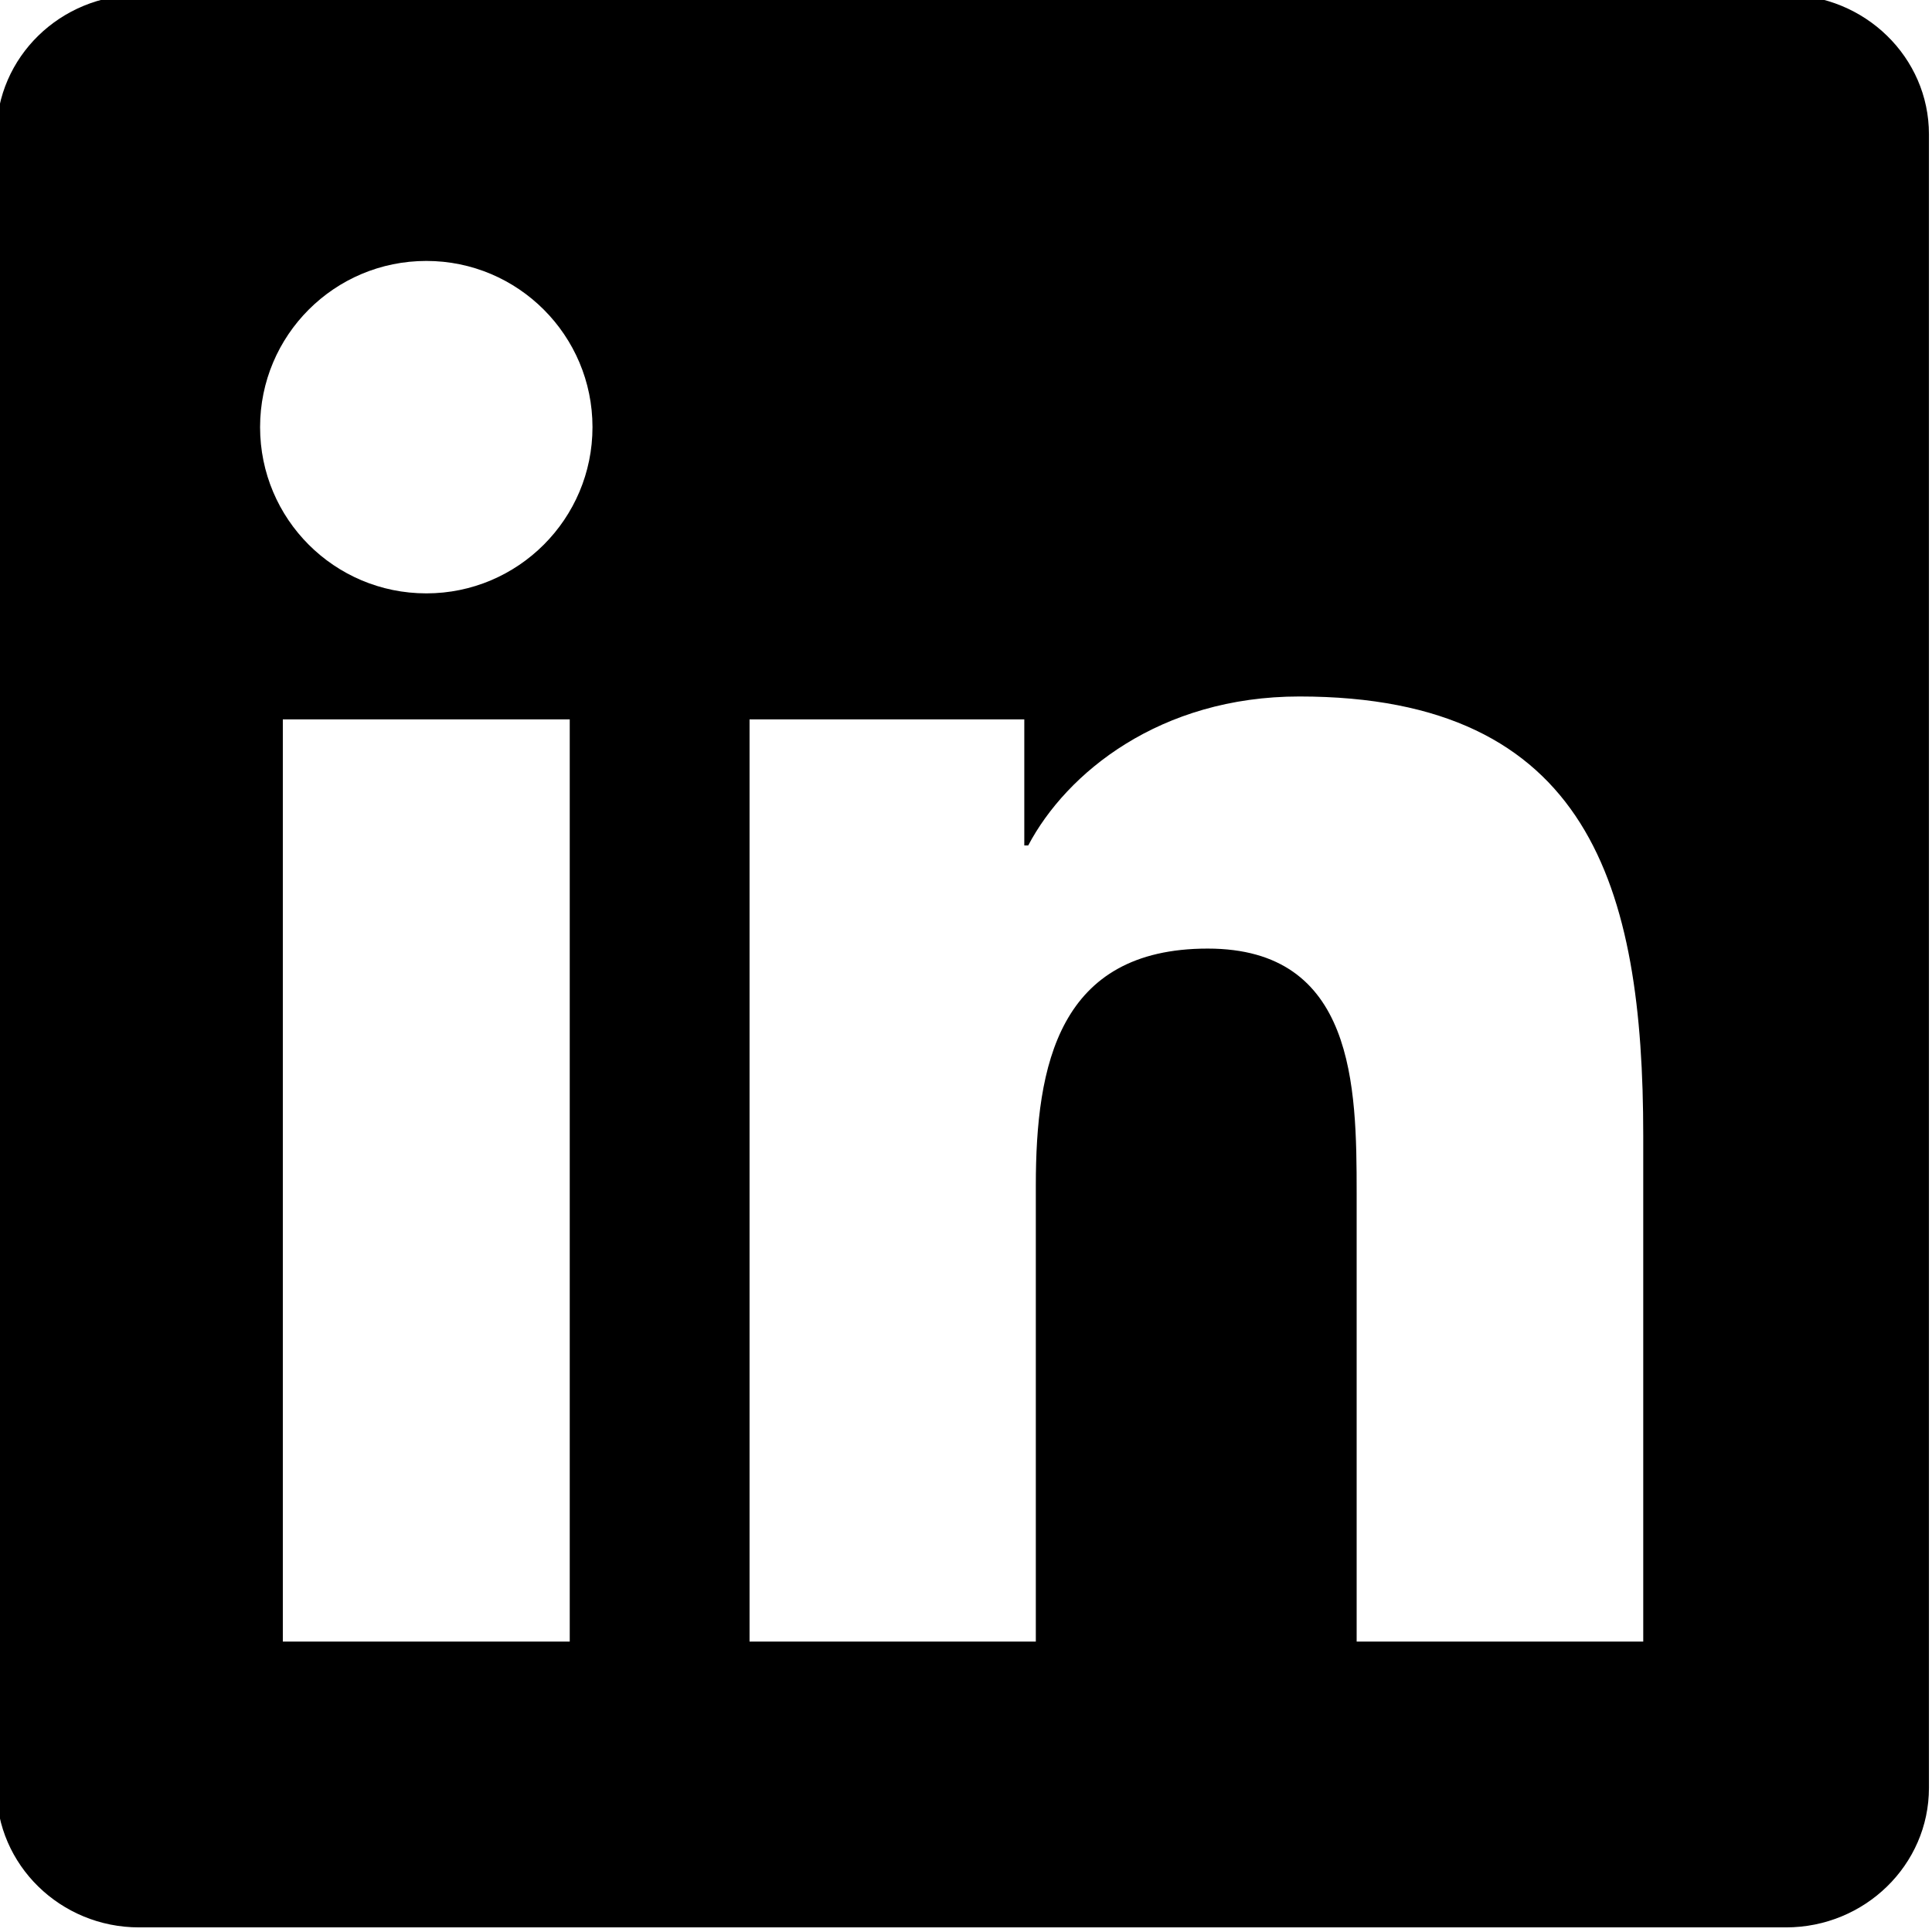
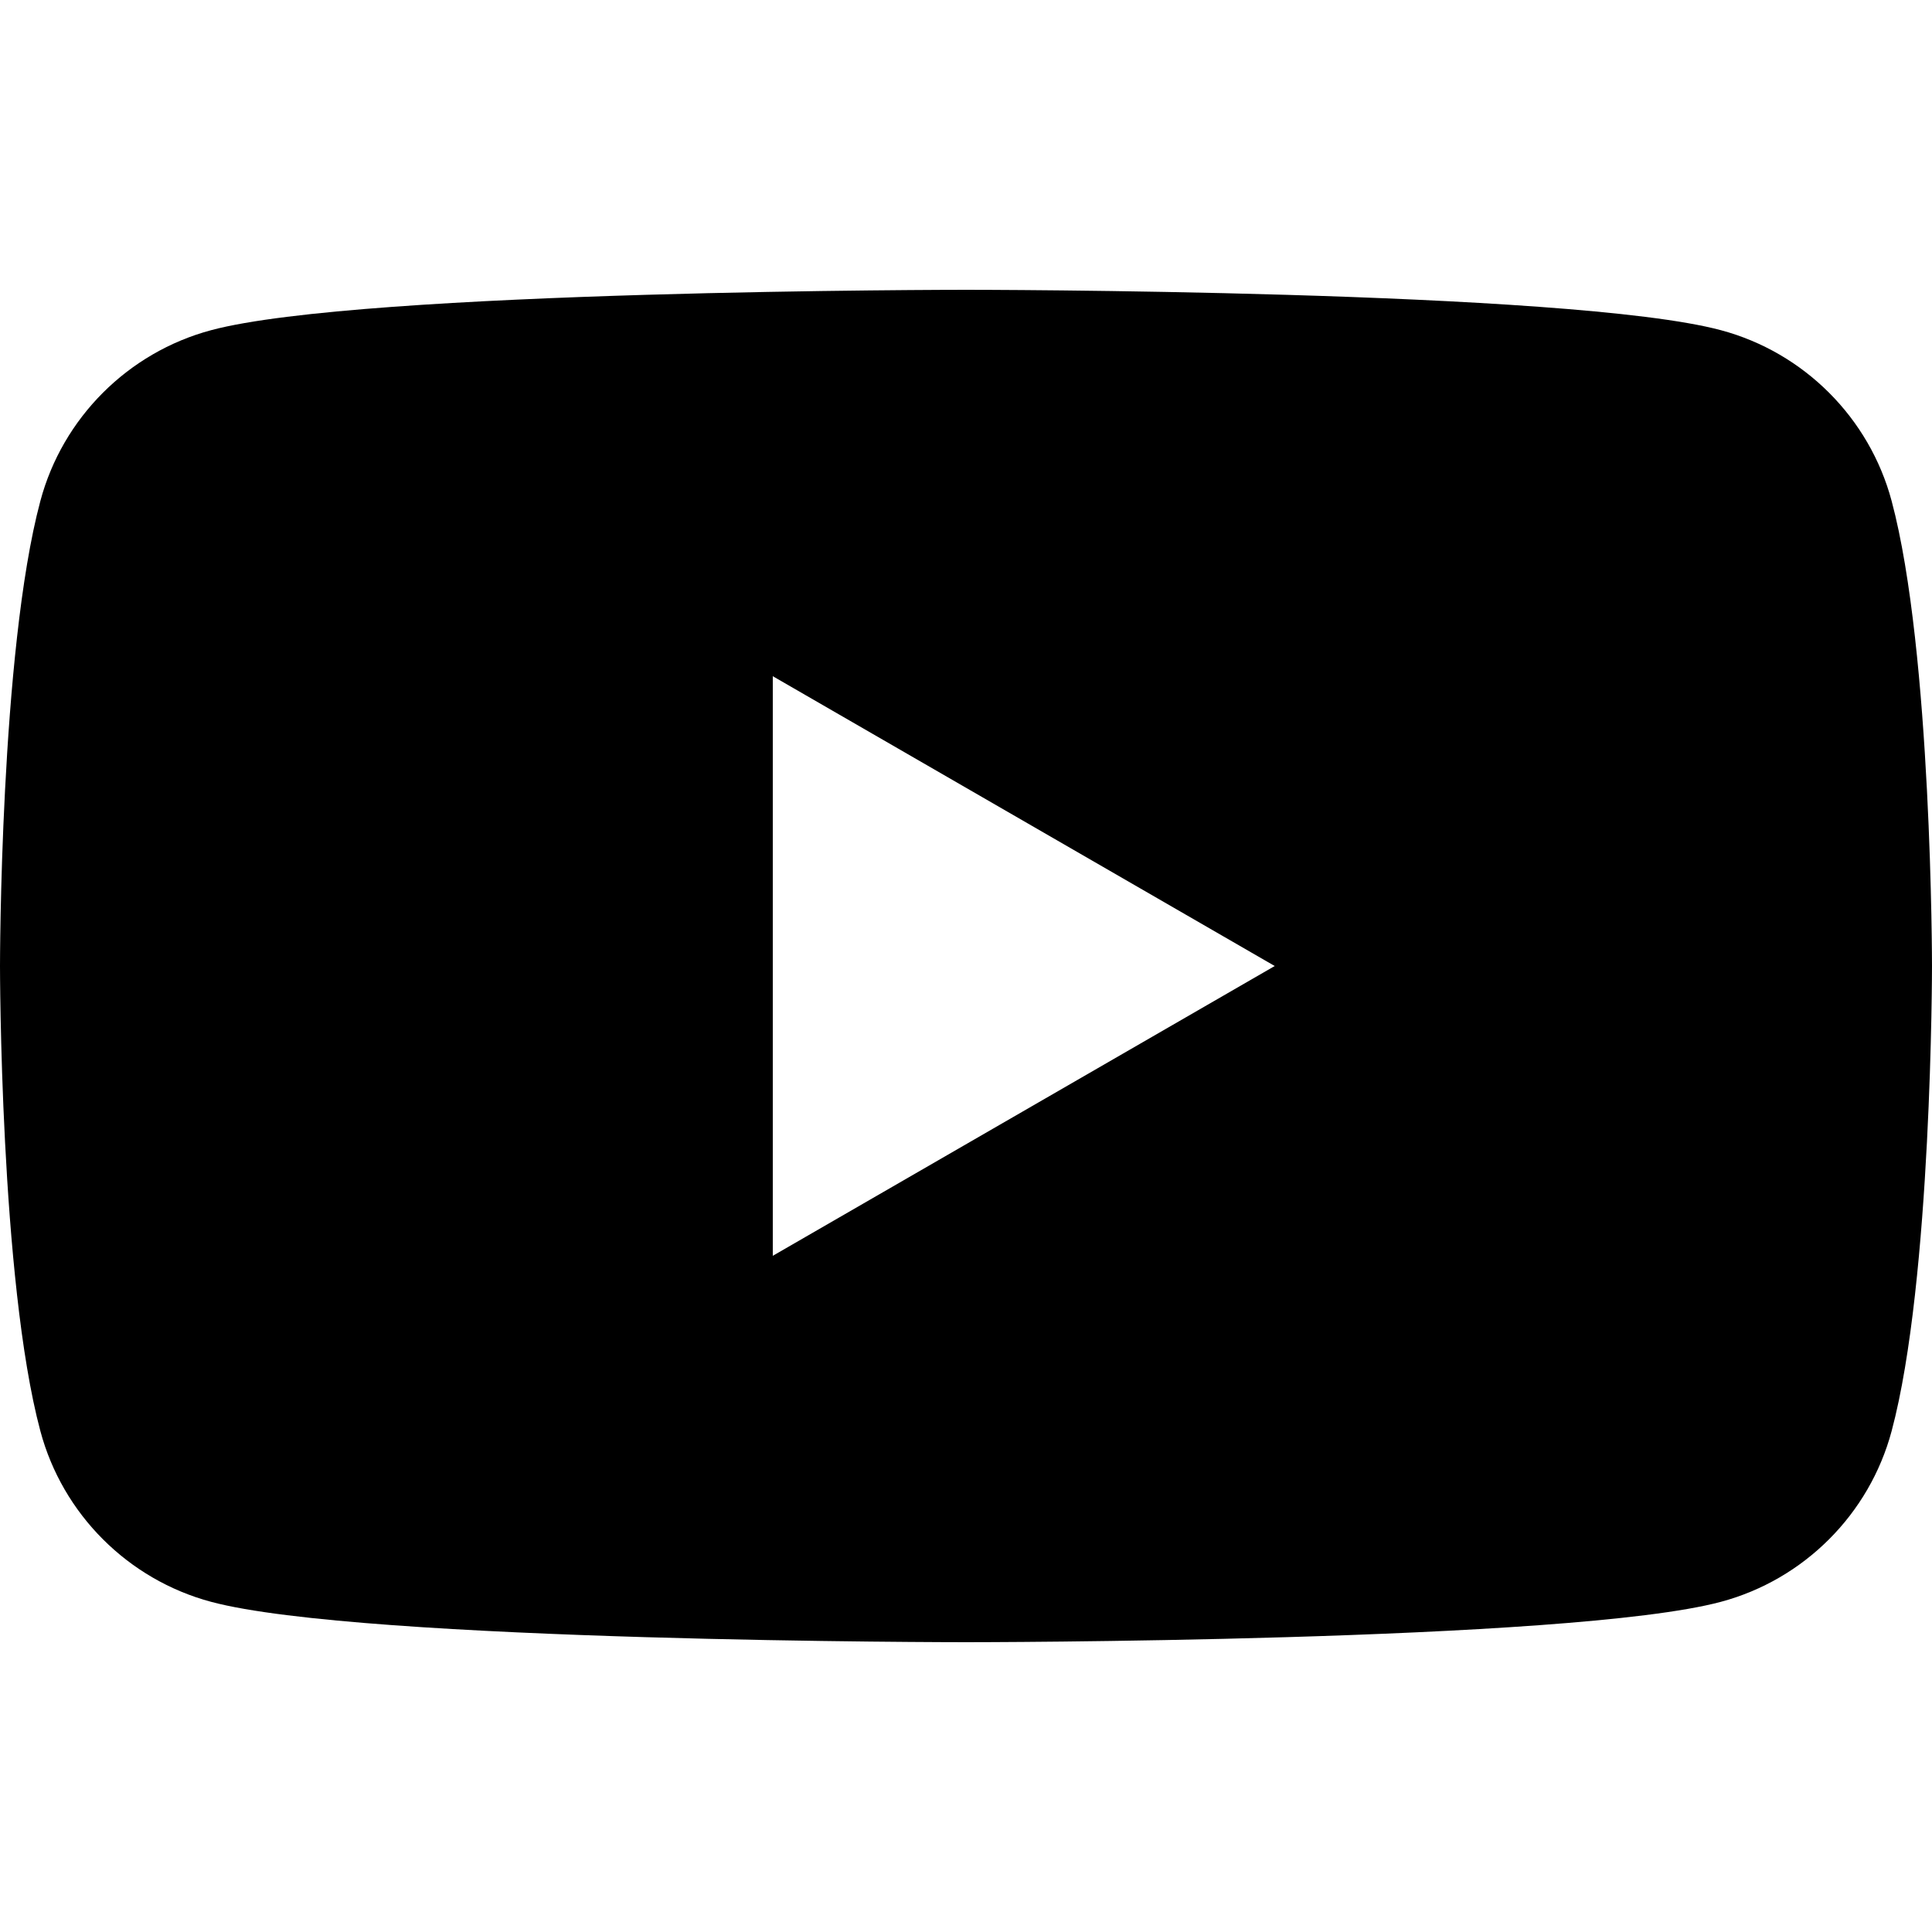
<svg xmlns="http://www.w3.org/2000/svg" height="100%" style="fill-rule:evenodd;clip-rule:evenodd;stroke-linejoin:round;stroke-miterlimit:2;" version="1.1" viewBox="0 0 512 512" width="100%" xml:space="preserve">
-   <path d="M473.305,-1.353c20.88,0 37.885,16.533 37.885,36.926l0,438.251c0,20.393 -17.005,36.954 -37.885,36.954l-436.459,0c-20.839,0 -37.773,-16.561 -37.773,-36.954l0,-438.251c0,-20.393 16.934,-36.926 37.773,-36.926l436.459,0Zm-37.829,436.389l0,-134.034c0,-65.822 -14.212,-116.427 -91.12,-116.427c-36.955,0 -61.739,20.263 -71.867,39.476l-1.04,0l0,-33.411l-72.811,0l0,244.396l75.866,0l0,-120.878c0,-31.883 6.031,-62.773 45.554,-62.773c38.981,0 39.468,36.461 39.468,64.802l0,118.849l75.95,0Zm-284.489,-244.396l-76.034,0l0,244.396l76.034,0l0,-244.396Zm-37.997,-121.489c-24.395,0 -44.066,19.735 -44.066,44.047c0,24.318 19.671,44.052 44.066,44.052c24.299,0 44.026,-19.734 44.026,-44.052c0,-24.312 -19.727,-44.047 -44.026,-44.047Z" style="fill-rule:nonzero;" />
+   <path d="M501.303,132.765c-5.887,-22.03 -23.235,-39.377 -45.265,-45.265c-39.932,-10.7 -200.038,-10.7 -200.038,-10.7c0,0 -160.107,0 -200.039,10.7c-22.026,5.888 -39.377,23.235 -45.264,45.265c-10.697,39.928 -10.697,123.238 -10.697,123.238c0,0 0,83.308 10.697,123.232c5.887,22.03 23.238,39.382 45.264,45.269c39.932,10.696 200.039,10.696 200.039,10.696c0,0 160.106,0 200.038,-10.696c22.03,-5.887 39.378,-23.239 45.265,-45.269c10.696,-39.924 10.696,-123.232 10.696,-123.232c0,0 0,-83.31 -10.696,-123.238Zm-296.506,200.039l0,-153.603l133.019,76.802l-133.019,76.801Z" style="fill-rule:nonzero;" />
</svg>
